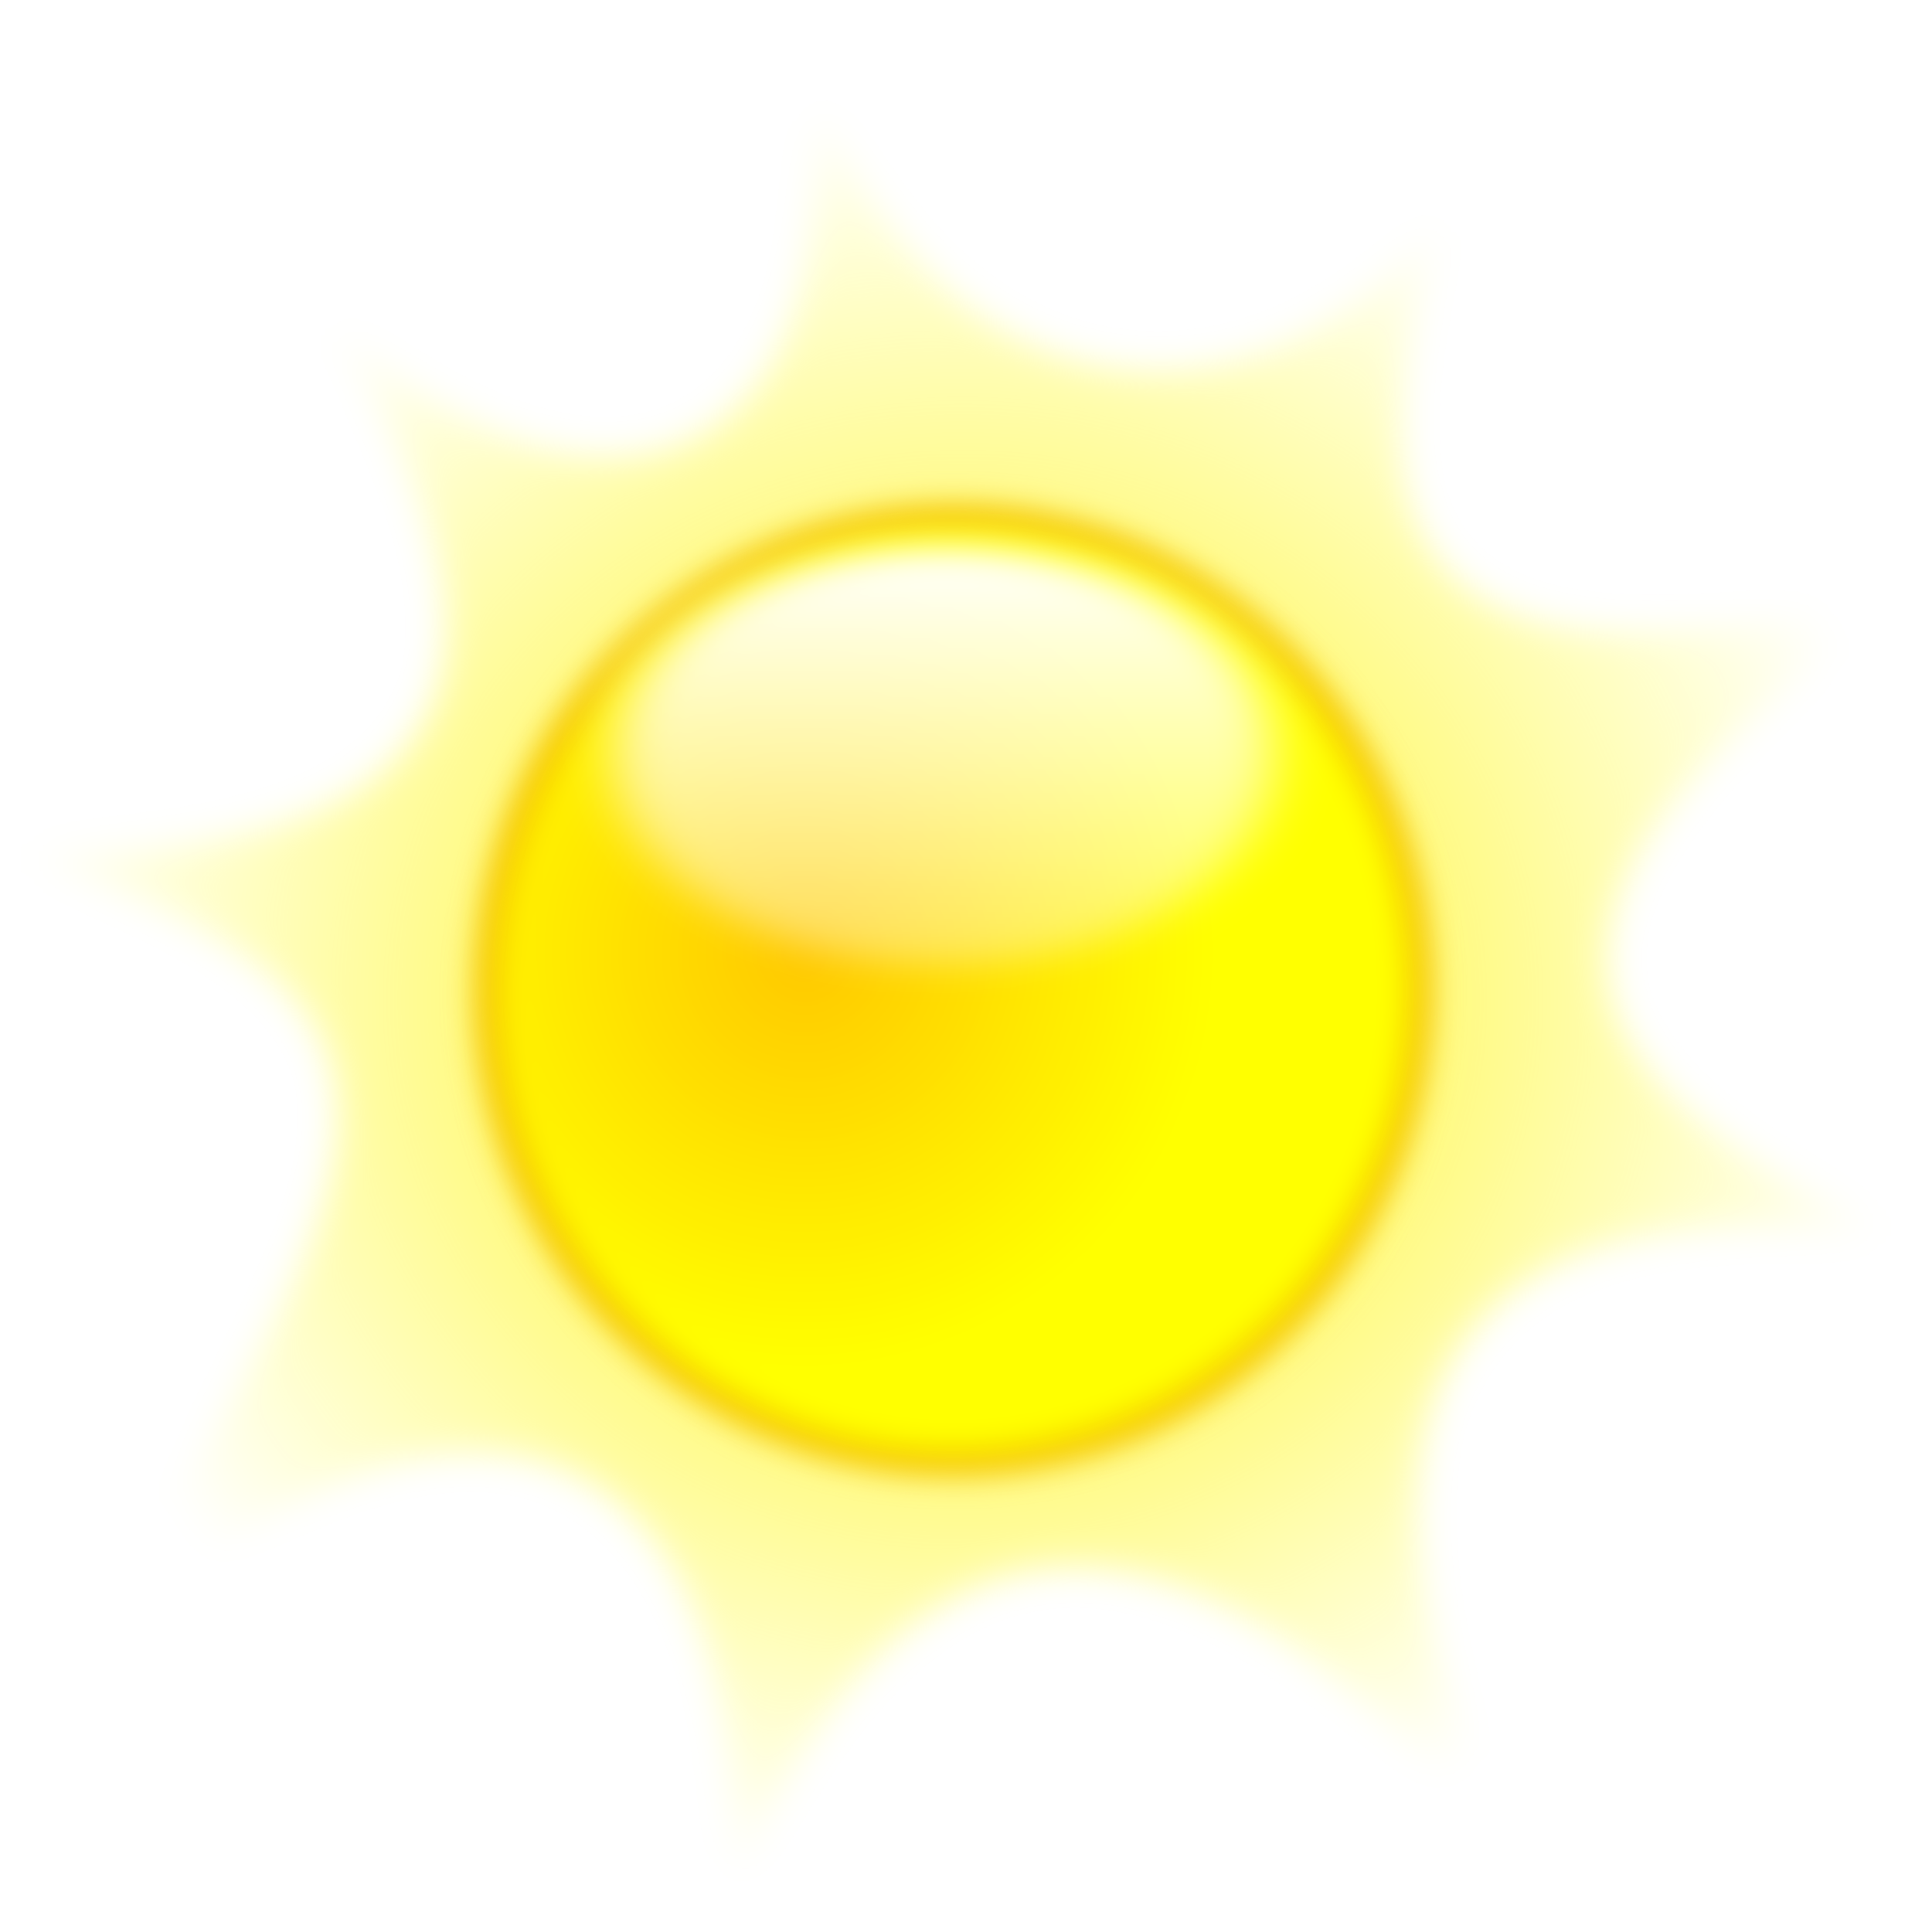
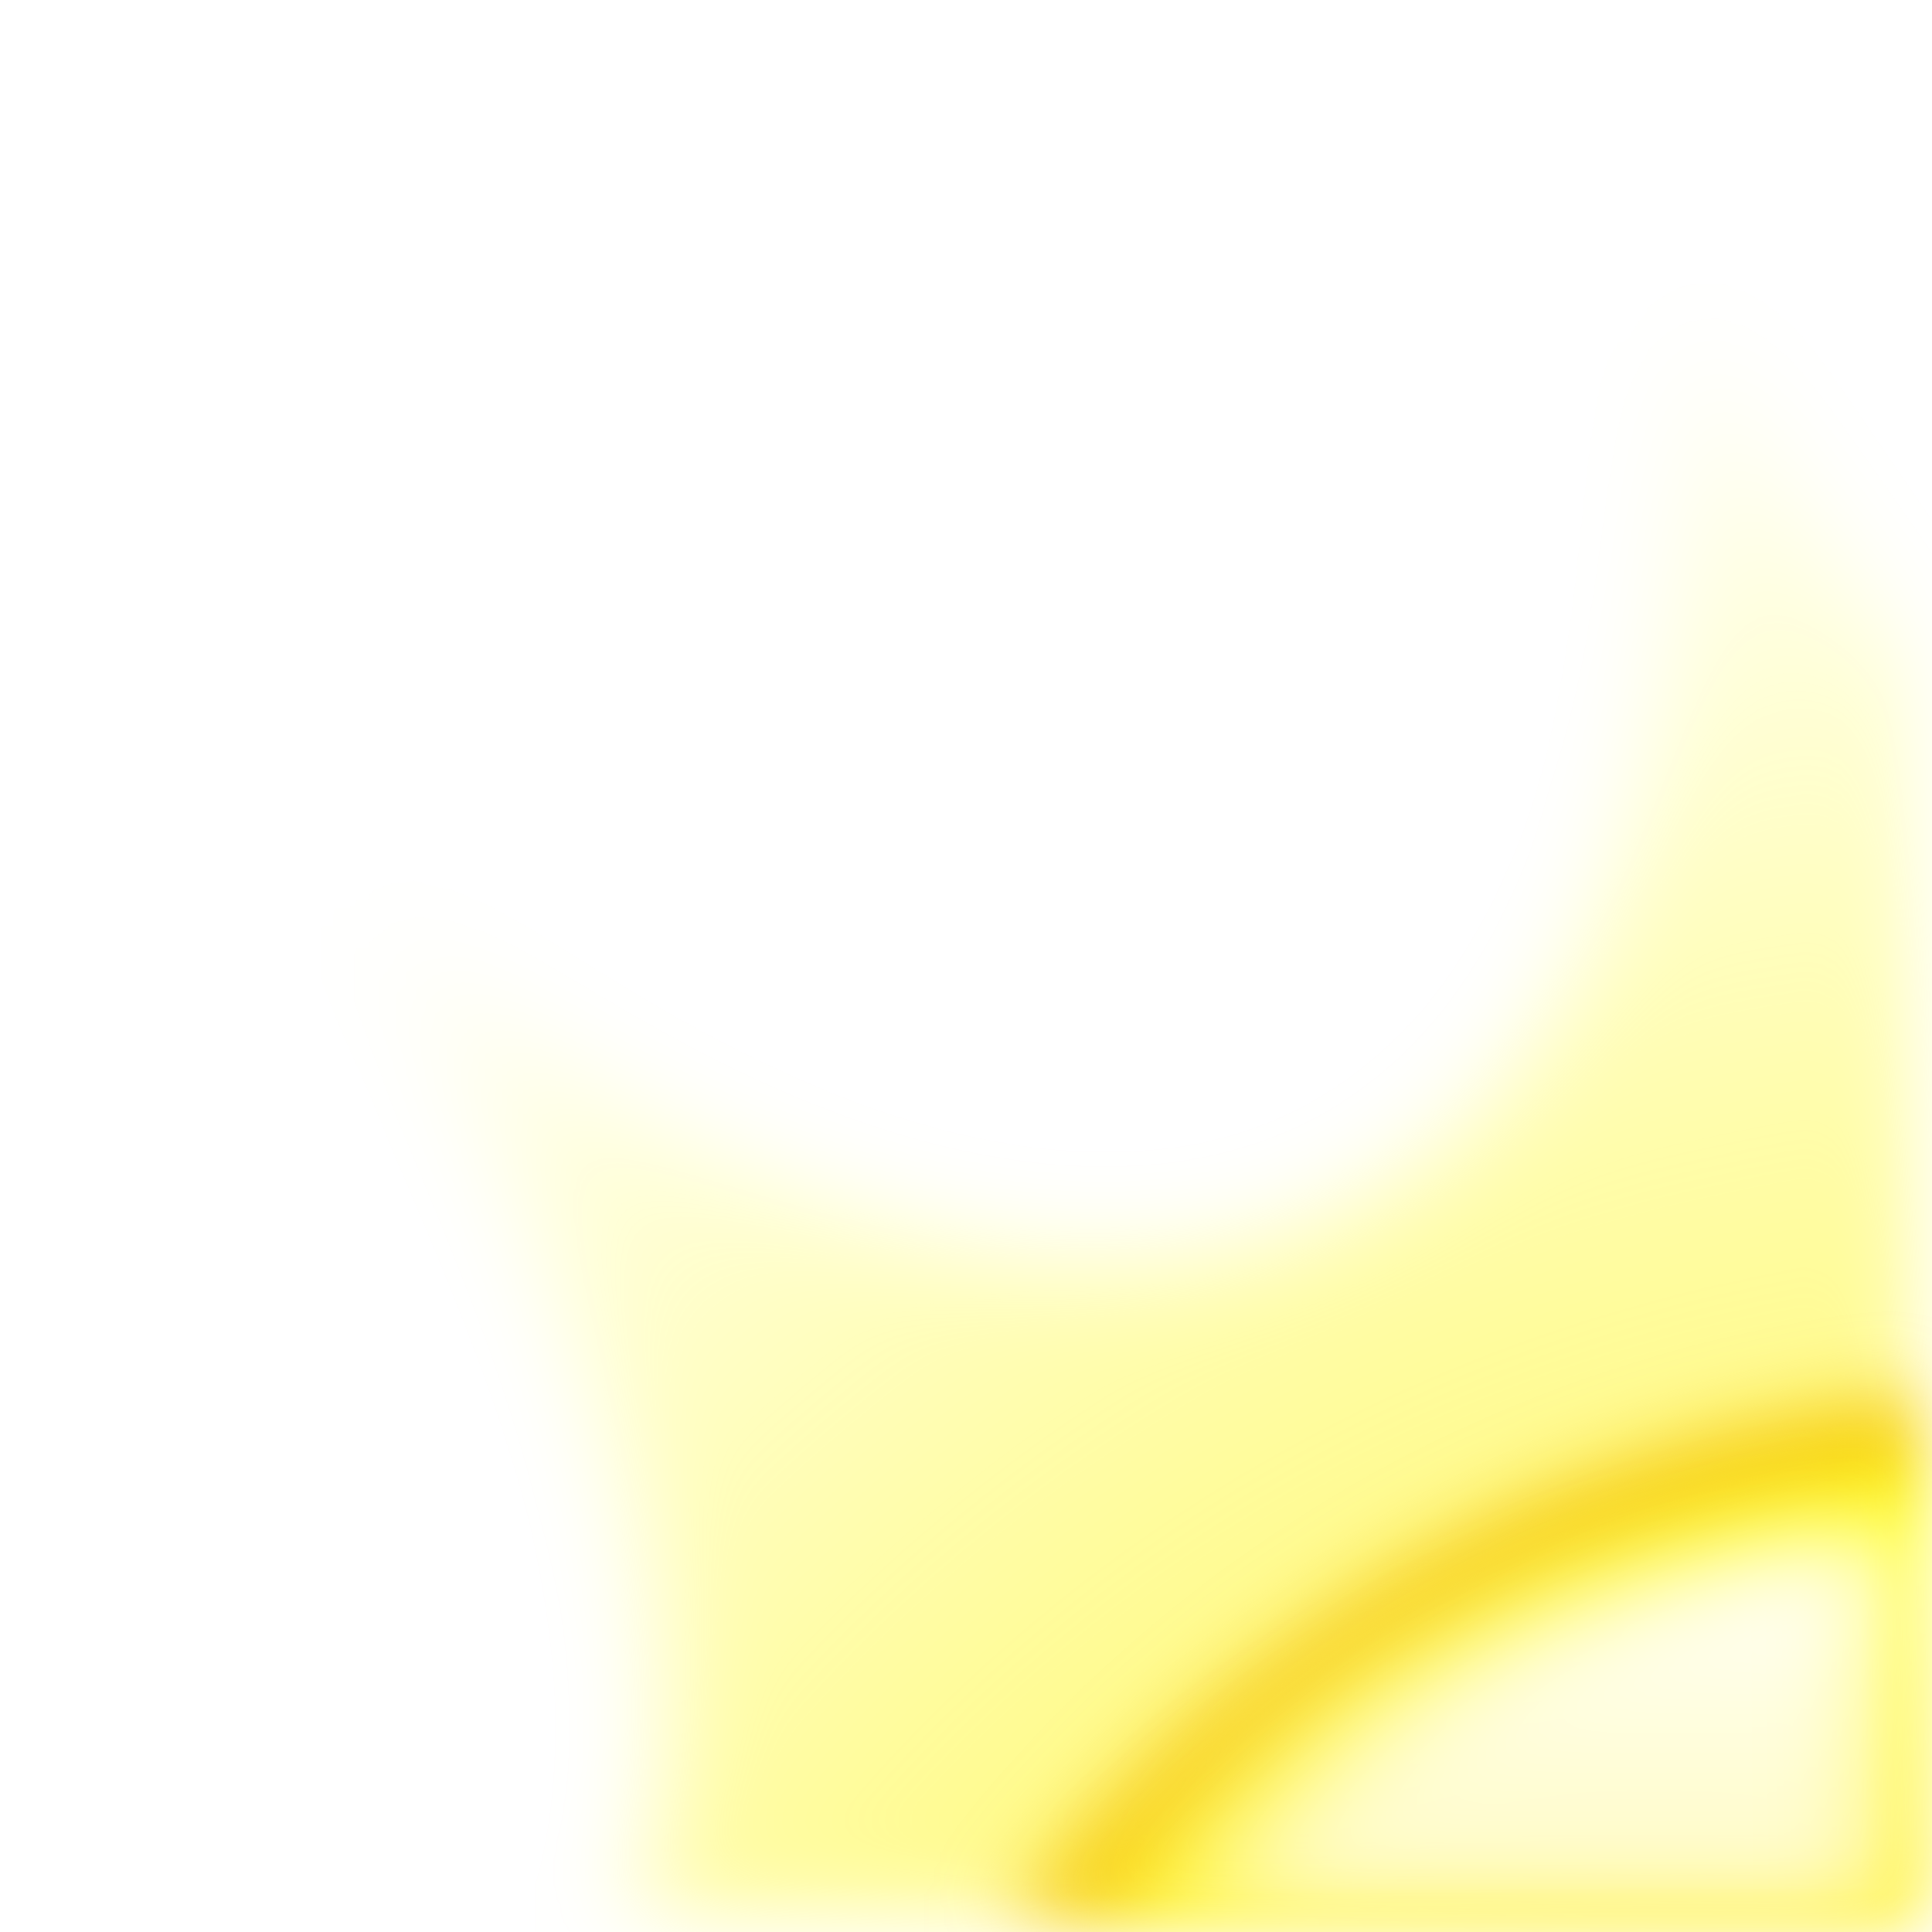
<svg xmlns="http://www.w3.org/2000/svg" xmlns:xlink="http://www.w3.org/1999/xlink" version="1.0" width="325.441" height="325.441" id="svg2">
  <defs id="defs4">
    <linearGradient id="linearGradient3602">
      <stop style="stop-color:#ffffff;stop-opacity:1" offset="0" id="stop3604" />
      <stop style="stop-color:#ffffff;stop-opacity:0" offset="1" id="stop3606" />
    </linearGradient>
    <linearGradient id="linearGradient3586">
      <stop style="stop-color:#ffc800;stop-opacity:1" offset="0" id="stop3588" />
      <stop style="stop-color:#ffff00;stop-opacity:1" offset="0.848" id="stop3594" />
      <stop style="stop-color:#ffff00;stop-opacity:1" offset="1" id="stop3590" />
    </linearGradient>
    <linearGradient id="linearGradient3184">
      <stop style="stop-color:#ffea00;stop-opacity:1" offset="0" id="stop3186" />
      <stop style="stop-color:#ffff00;stop-opacity:0" offset="1" id="stop3188" />
    </linearGradient>
    <filter id="filter2797">
      <feGaussianBlur stdDeviation="18.048" id="feGaussianBlur2799" />
    </filter>
    <radialGradient cx="325.714" cy="478.076" r="440.5" fx="325.714" fy="478.076" id="radialGradient3192" xlink:href="#linearGradient3184" gradientUnits="userSpaceOnUse" gradientTransform="matrix(1,0,0,0.9481109,0,24.80695)" />
    <filter id="filter3198">
      <feGaussianBlur stdDeviation="8.581" id="feGaussianBlur3200" />
    </filter>
    <radialGradient cx="325.714" cy="478.076" r="440.5" fx="325.714" fy="478.076" id="radialGradient3203" xlink:href="#linearGradient3184" gradientUnits="userSpaceOnUse" gradientTransform="matrix(1,0,0,0.9481109,26,10.80695)" />
    <radialGradient cx="278.571" cy="442.58" r="221.864" fx="278.571" fy="442.58" id="radialGradient3592" xlink:href="#linearGradient3586" gradientUnits="userSpaceOnUse" gradientTransform="matrix(1,0,0,1.012878,0,-5.917462)" />
    <linearGradient x1="347.143" y1="240.934" x2="347.143" y2="874.806" id="linearGradient3600" xlink:href="#linearGradient3602" gradientUnits="userSpaceOnUse" />
    <filter id="filter3672">
      <feGaussianBlur stdDeviation="6.699" id="feGaussianBlur3674" />
    </filter>
  </defs>
-   <g transform="matrix(0.363912,0,0,0.363912,34.20773,-0.443727)" id="layer1">
+   <g transform="scale(1,1)" id="layer1">
    <path d="M 23.143,98.362 C 108.631,248.005 326.398,284.826 274.571,1.219 C 326.216,240.716 552.197,204.15 594.571,49.791 C 471.731,336.376 657.324,305.427 791.714,275.505 C 564.455,430.637 641.559,514.488 800.286,578.362 C 483.698,519.508 545.826,767.689 628.857,895.505 C 509.374,720.599 337.468,627.595 243.143,886.934 C 261.177,664.301 121.023,599.141 -56.857,769.791 C 71.57,550.539 144.304,463.372 -94,395.505 C 102.911,401.722 192.309,329.541 23.143,98.362 z " style="fill:url(#radialGradient3203);fill-opacity:1;fill-rule:nonzero;stroke:none;stroke-width:1px;stroke-linecap:butt;stroke-linejoin:miter;stroke-opacity:1;filter:url(#filter3198)" id="path2801" />
    <path d="M 562.857,459.505 C 562.857,580.219 466.279,678.076 347.143,678.076 C 228.007,678.076 131.429,580.219 131.429,459.505 C 131.429,338.791 228.007,240.934 347.143,240.934 C 466.279,240.934 562.857,338.791 562.857,459.505 L 562.857,459.505 z " style="fill:url(#radialGradient3592);fill-opacity:1;fill-rule:evenodd;stroke:#f6c600;stroke-width:12.3;stroke-linecap:butt;stroke-linejoin:round;stroke-miterlimit:4;stroke-dasharray:none;stroke-opacity:1;filter:url(#filter3672)" id="path2176" />
    <path d="M 562.857,459.505 C 562.857,580.219 466.279,678.076 347.143,678.076 C 228.007,678.076 131.429,580.219 131.429,459.505 C 131.429,338.791 228.007,240.934 347.143,240.934 C 466.279,240.934 562.857,338.791 562.857,459.505 L 562.857,459.505 z " transform="matrix(0.7078954,0,0,0.4437398,97.11634,147.0329)" style="fill:url(#linearGradient3600);fill-opacity:1;fill-rule:evenodd;stroke:none;stroke-width:12.3;stroke-linecap:butt;stroke-linejoin:round;stroke-miterlimit:4;stroke-dasharray:none;stroke-opacity:1;filter:url(#filter2797)" id="path3596" />
  </g>
</svg>
